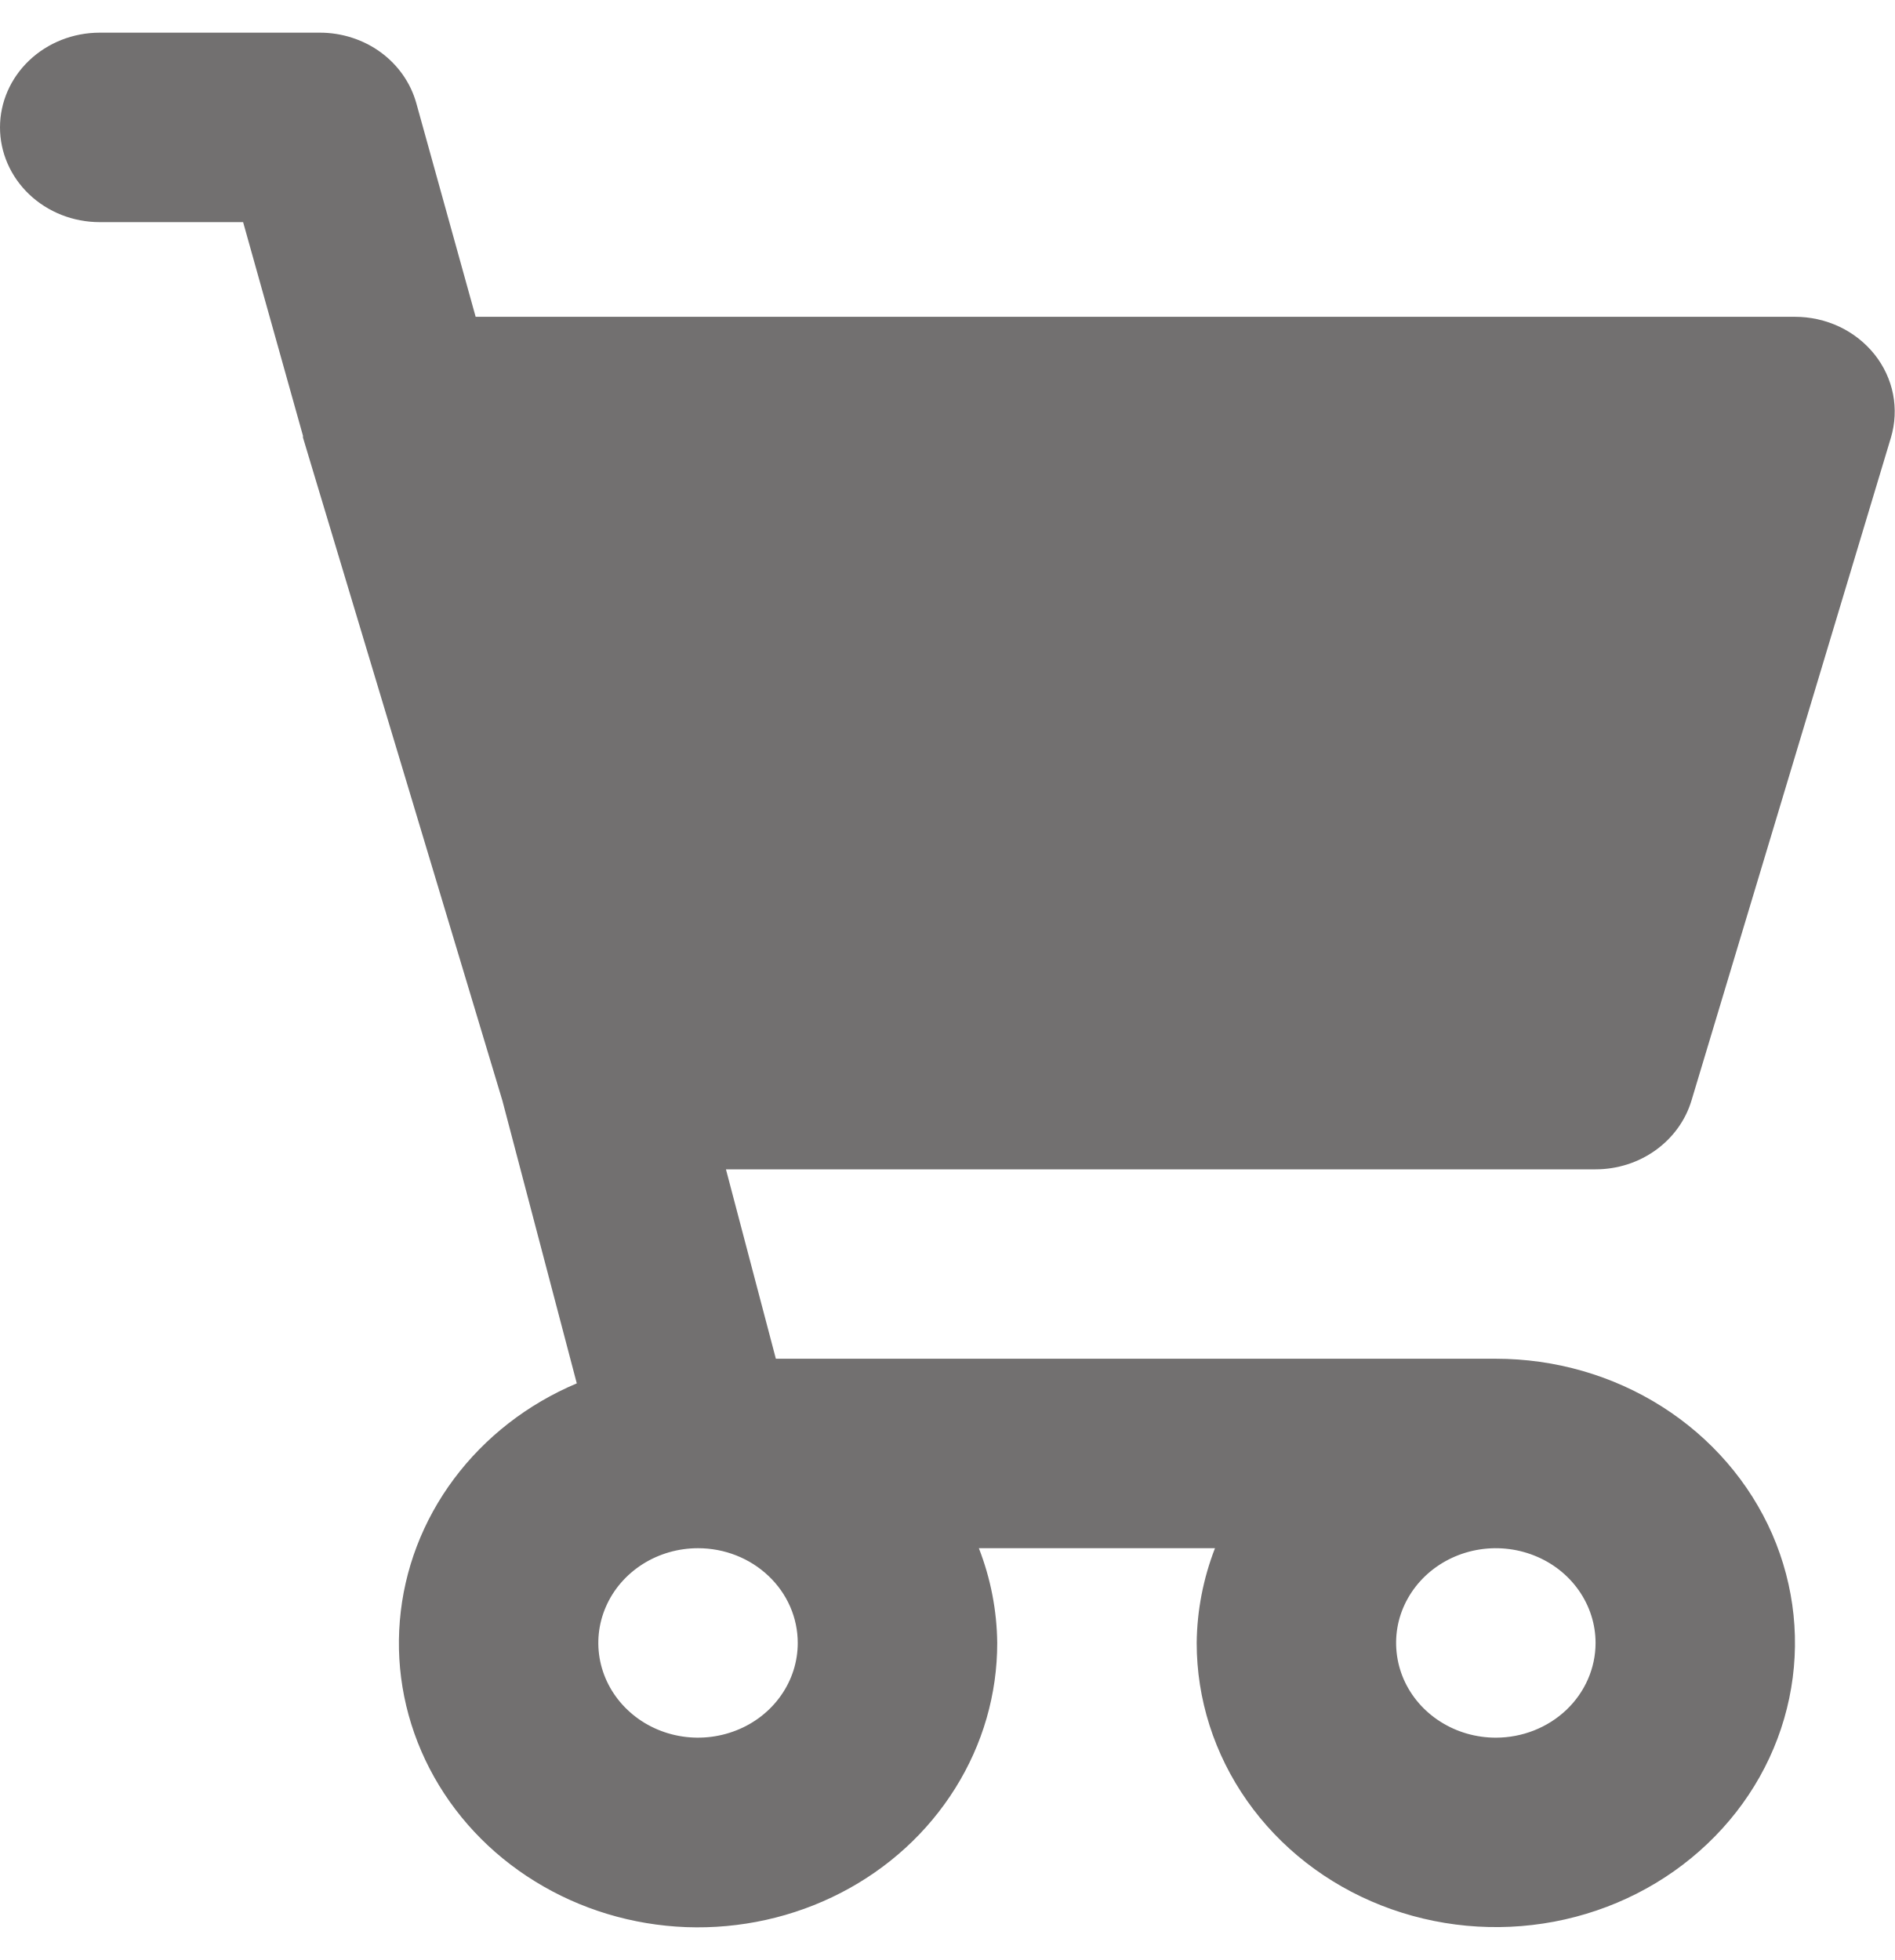
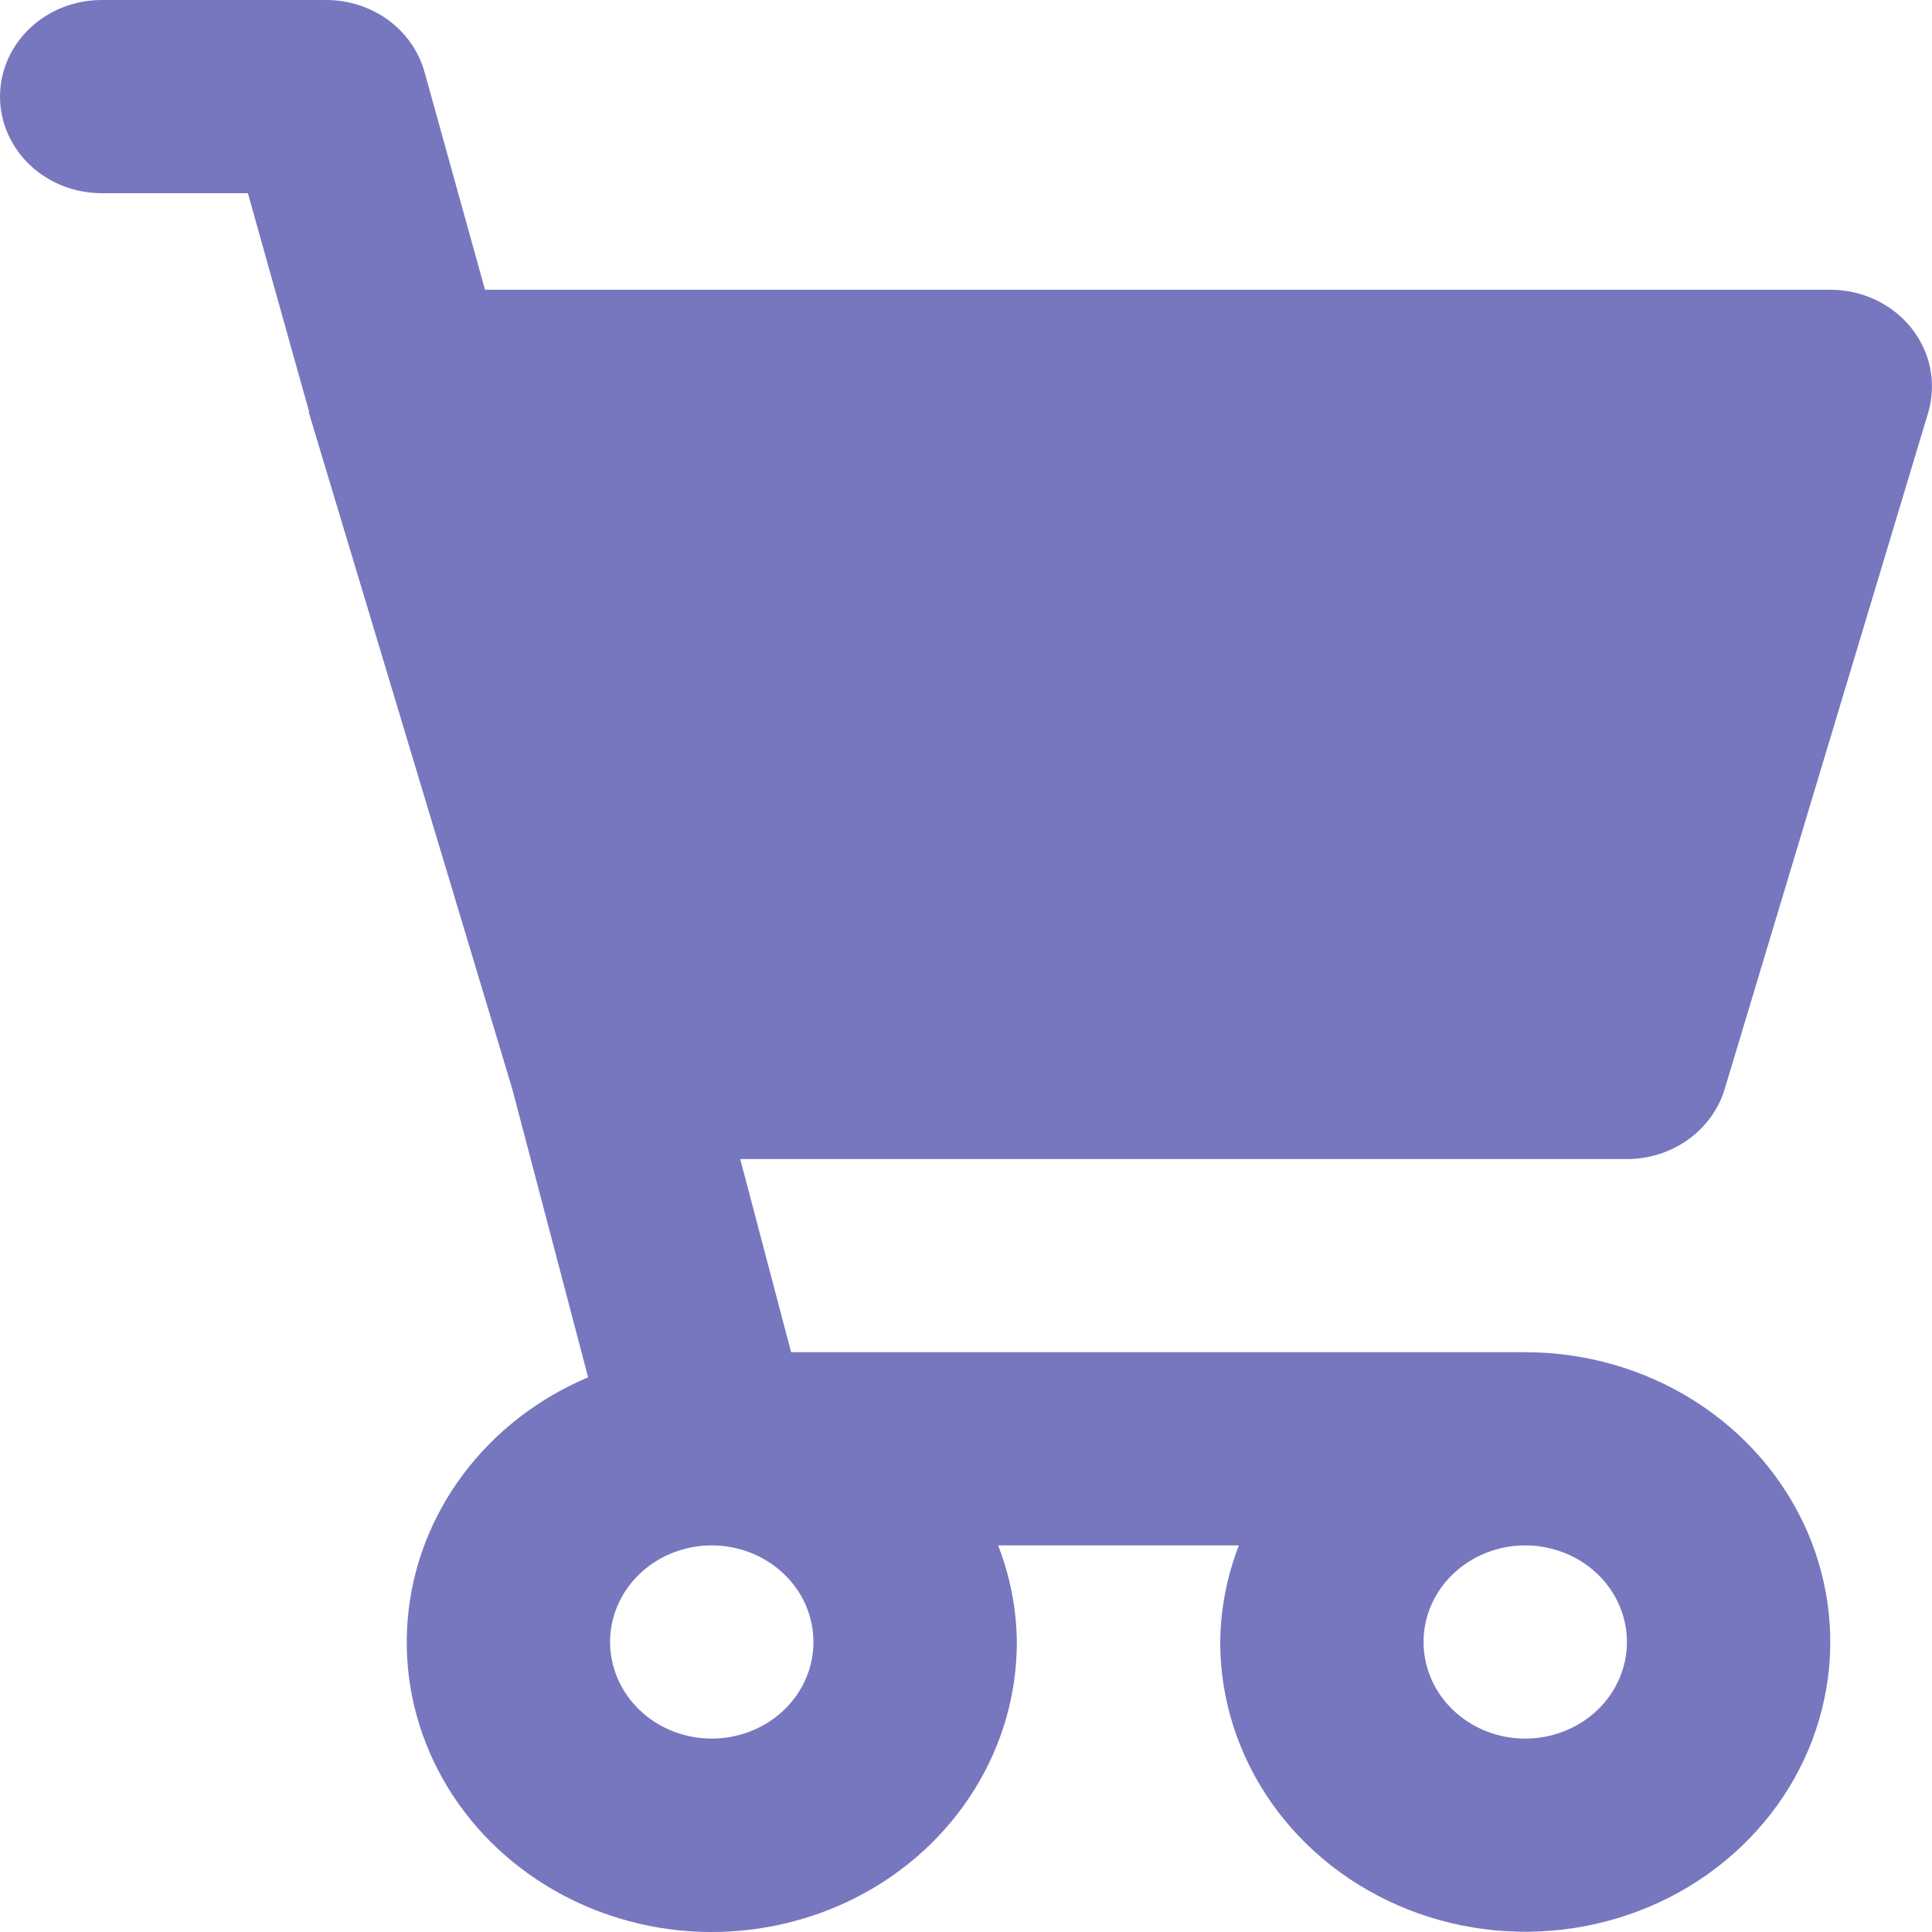
- <svg xmlns="http://www.w3.org/2000/svg" width="29" height="30" viewBox="0 0 29 30" fill="none">
-   <path d="M24.421 17.898C24.753 17.898 25.076 17.795 25.34 17.605C25.605 17.415 25.798 17.148 25.889 16.845L28.942 6.697C29.006 6.481 29.017 6.254 28.974 6.033C28.931 5.813 28.834 5.605 28.692 5.426C28.549 5.247 28.365 5.101 28.154 5.001C27.942 4.901 27.709 4.849 27.473 4.849H7.28L6.372 1.58C6.286 1.271 6.095 0.997 5.828 0.801C5.561 0.606 5.233 0.5 4.896 0.5H1.526C1.121 0.5 0.733 0.653 0.447 0.925C0.161 1.197 0 1.565 0 1.95C0 2.334 0.161 2.703 0.447 2.975C0.733 3.247 1.121 3.4 1.526 3.4H3.721L4.637 6.669V6.683V6.697L7.689 16.845L8.828 21.174C8.074 21.492 7.425 21.997 6.948 22.636C6.471 23.275 6.185 24.024 6.12 24.805C6.054 25.586 6.212 26.369 6.576 27.072C6.94 27.774 7.497 28.371 8.189 28.797C8.88 29.224 9.68 29.466 10.504 29.497C11.328 29.527 12.145 29.346 12.87 28.972C13.594 28.599 14.199 28.046 14.62 27.372C15.042 26.699 15.264 25.93 15.263 25.147C15.258 24.652 15.163 24.161 14.982 23.697H18.596C18.416 24.161 18.321 24.652 18.316 25.147C18.316 26.007 18.584 26.848 19.087 27.563C19.59 28.279 20.305 28.836 21.142 29.165C21.979 29.494 22.899 29.581 23.788 29.413C24.676 29.245 25.492 28.831 26.132 28.222C26.773 27.614 27.209 26.839 27.385 25.995C27.562 25.152 27.471 24.277 27.125 23.482C26.778 22.688 26.191 22.008 25.438 21.53C24.685 21.052 23.8 20.797 22.894 20.797H11.875L11.111 17.898H24.421ZM12.21 25.147C12.21 25.434 12.121 25.714 11.953 25.952C11.785 26.191 11.547 26.377 11.268 26.486C10.989 26.596 10.682 26.625 10.386 26.569C10.09 26.513 9.818 26.375 9.605 26.172C9.391 25.969 9.246 25.711 9.187 25.43C9.128 25.148 9.158 24.857 9.274 24.592C9.389 24.327 9.585 24.101 9.836 23.941C10.087 23.782 10.382 23.697 10.684 23.697C11.089 23.697 11.477 23.85 11.763 24.122C12.05 24.394 12.21 24.762 12.21 25.147ZM22.894 26.597C22.593 26.597 22.297 26.512 22.046 26.352C21.795 26.193 21.6 25.967 21.484 25.702C21.369 25.437 21.339 25.145 21.397 24.864C21.456 24.583 21.602 24.325 21.815 24.122C22.029 23.919 22.301 23.781 22.597 23.725C22.893 23.669 23.2 23.698 23.479 23.808C23.757 23.917 23.996 24.103 24.163 24.341C24.331 24.58 24.421 24.86 24.421 25.147C24.421 25.531 24.26 25.9 23.974 26.172C23.687 26.444 23.299 26.597 22.894 26.597Z" fill="#727070" />
+ <svg xmlns="http://www.w3.org/2000/svg" width="29" height="29" viewBox="0 0 29 29" fill="none">
+   <path d="M24.421 17.398C24.753 17.398 25.076 17.295 25.34 17.105C25.605 16.915 25.798 16.648 25.889 16.345L28.942 6.197C29.006 5.981 29.017 5.754 28.974 5.533C28.931 5.313 28.834 5.105 28.692 4.926C28.549 4.747 28.365 4.601 28.154 4.501C27.942 4.401 27.709 4.349 27.473 4.349H7.28L6.372 1.08C6.286 0.771 6.095 0.497 5.828 0.301C5.561 0.106 5.233 -1.88692e-05 4.896 2.52063e-09H1.526C1.121 2.52063e-09 0.733 0.153 0.447 0.425C0.161 0.697 0 1.065 0 1.45C0 1.834 0.161 2.203 0.447 2.475C0.733 2.747 1.121 2.9 1.526 2.9H3.721L4.637 6.169V6.183V6.197L7.689 16.345L8.828 20.674C8.074 20.992 7.425 21.497 6.948 22.136C6.471 22.775 6.185 23.524 6.12 24.305C6.054 25.086 6.212 25.869 6.576 26.572C6.94 27.274 7.497 27.871 8.189 28.297C8.88 28.724 9.68 28.966 10.504 28.997C11.328 29.027 12.145 28.846 12.87 28.472C13.594 28.099 14.199 27.546 14.62 26.872C15.042 26.199 15.264 25.43 15.263 24.647C15.258 24.152 15.163 23.661 14.982 23.197H18.596C18.416 23.661 18.321 24.152 18.316 24.647C18.316 25.507 18.584 26.348 19.087 27.063C19.59 27.779 20.305 28.336 21.142 28.665C21.979 28.994 22.899 29.081 23.788 28.913C24.676 28.745 25.492 28.331 26.132 27.722C26.773 27.114 27.209 26.339 27.385 25.495C27.562 24.652 27.471 23.777 27.125 22.982C26.778 22.188 26.191 21.508 25.438 21.03C24.685 20.552 23.8 20.297 22.894 20.297H11.875L11.111 17.398H24.421ZM12.21 24.647C12.21 24.934 12.121 25.214 11.953 25.452C11.785 25.691 11.547 25.877 11.268 25.986C10.989 26.096 10.682 26.125 10.386 26.069C10.09 26.013 9.818 25.875 9.605 25.672C9.391 25.469 9.246 25.211 9.187 24.93C9.128 24.648 9.158 24.357 9.274 24.092C9.389 23.827 9.585 23.601 9.836 23.441C10.087 23.282 10.382 23.197 10.684 23.197C11.089 23.197 11.477 23.35 11.763 23.622C12.05 23.894 12.21 24.262 12.21 24.647ZM22.894 26.097C22.593 26.097 22.297 26.012 22.046 25.852C21.795 25.693 21.6 25.467 21.484 25.202C21.369 24.937 21.339 24.645 21.397 24.364C21.456 24.083 21.602 23.825 21.815 23.622C22.029 23.419 22.301 23.281 22.597 23.225C22.893 23.169 23.2 23.198 23.479 23.308C23.757 23.417 23.996 23.603 24.163 23.841C24.331 24.08 24.421 24.36 24.421 24.647C24.421 25.031 24.26 25.4 23.974 25.672C23.687 25.944 23.299 26.097 22.894 26.097Z" fill="#7777BF" />
</svg>
